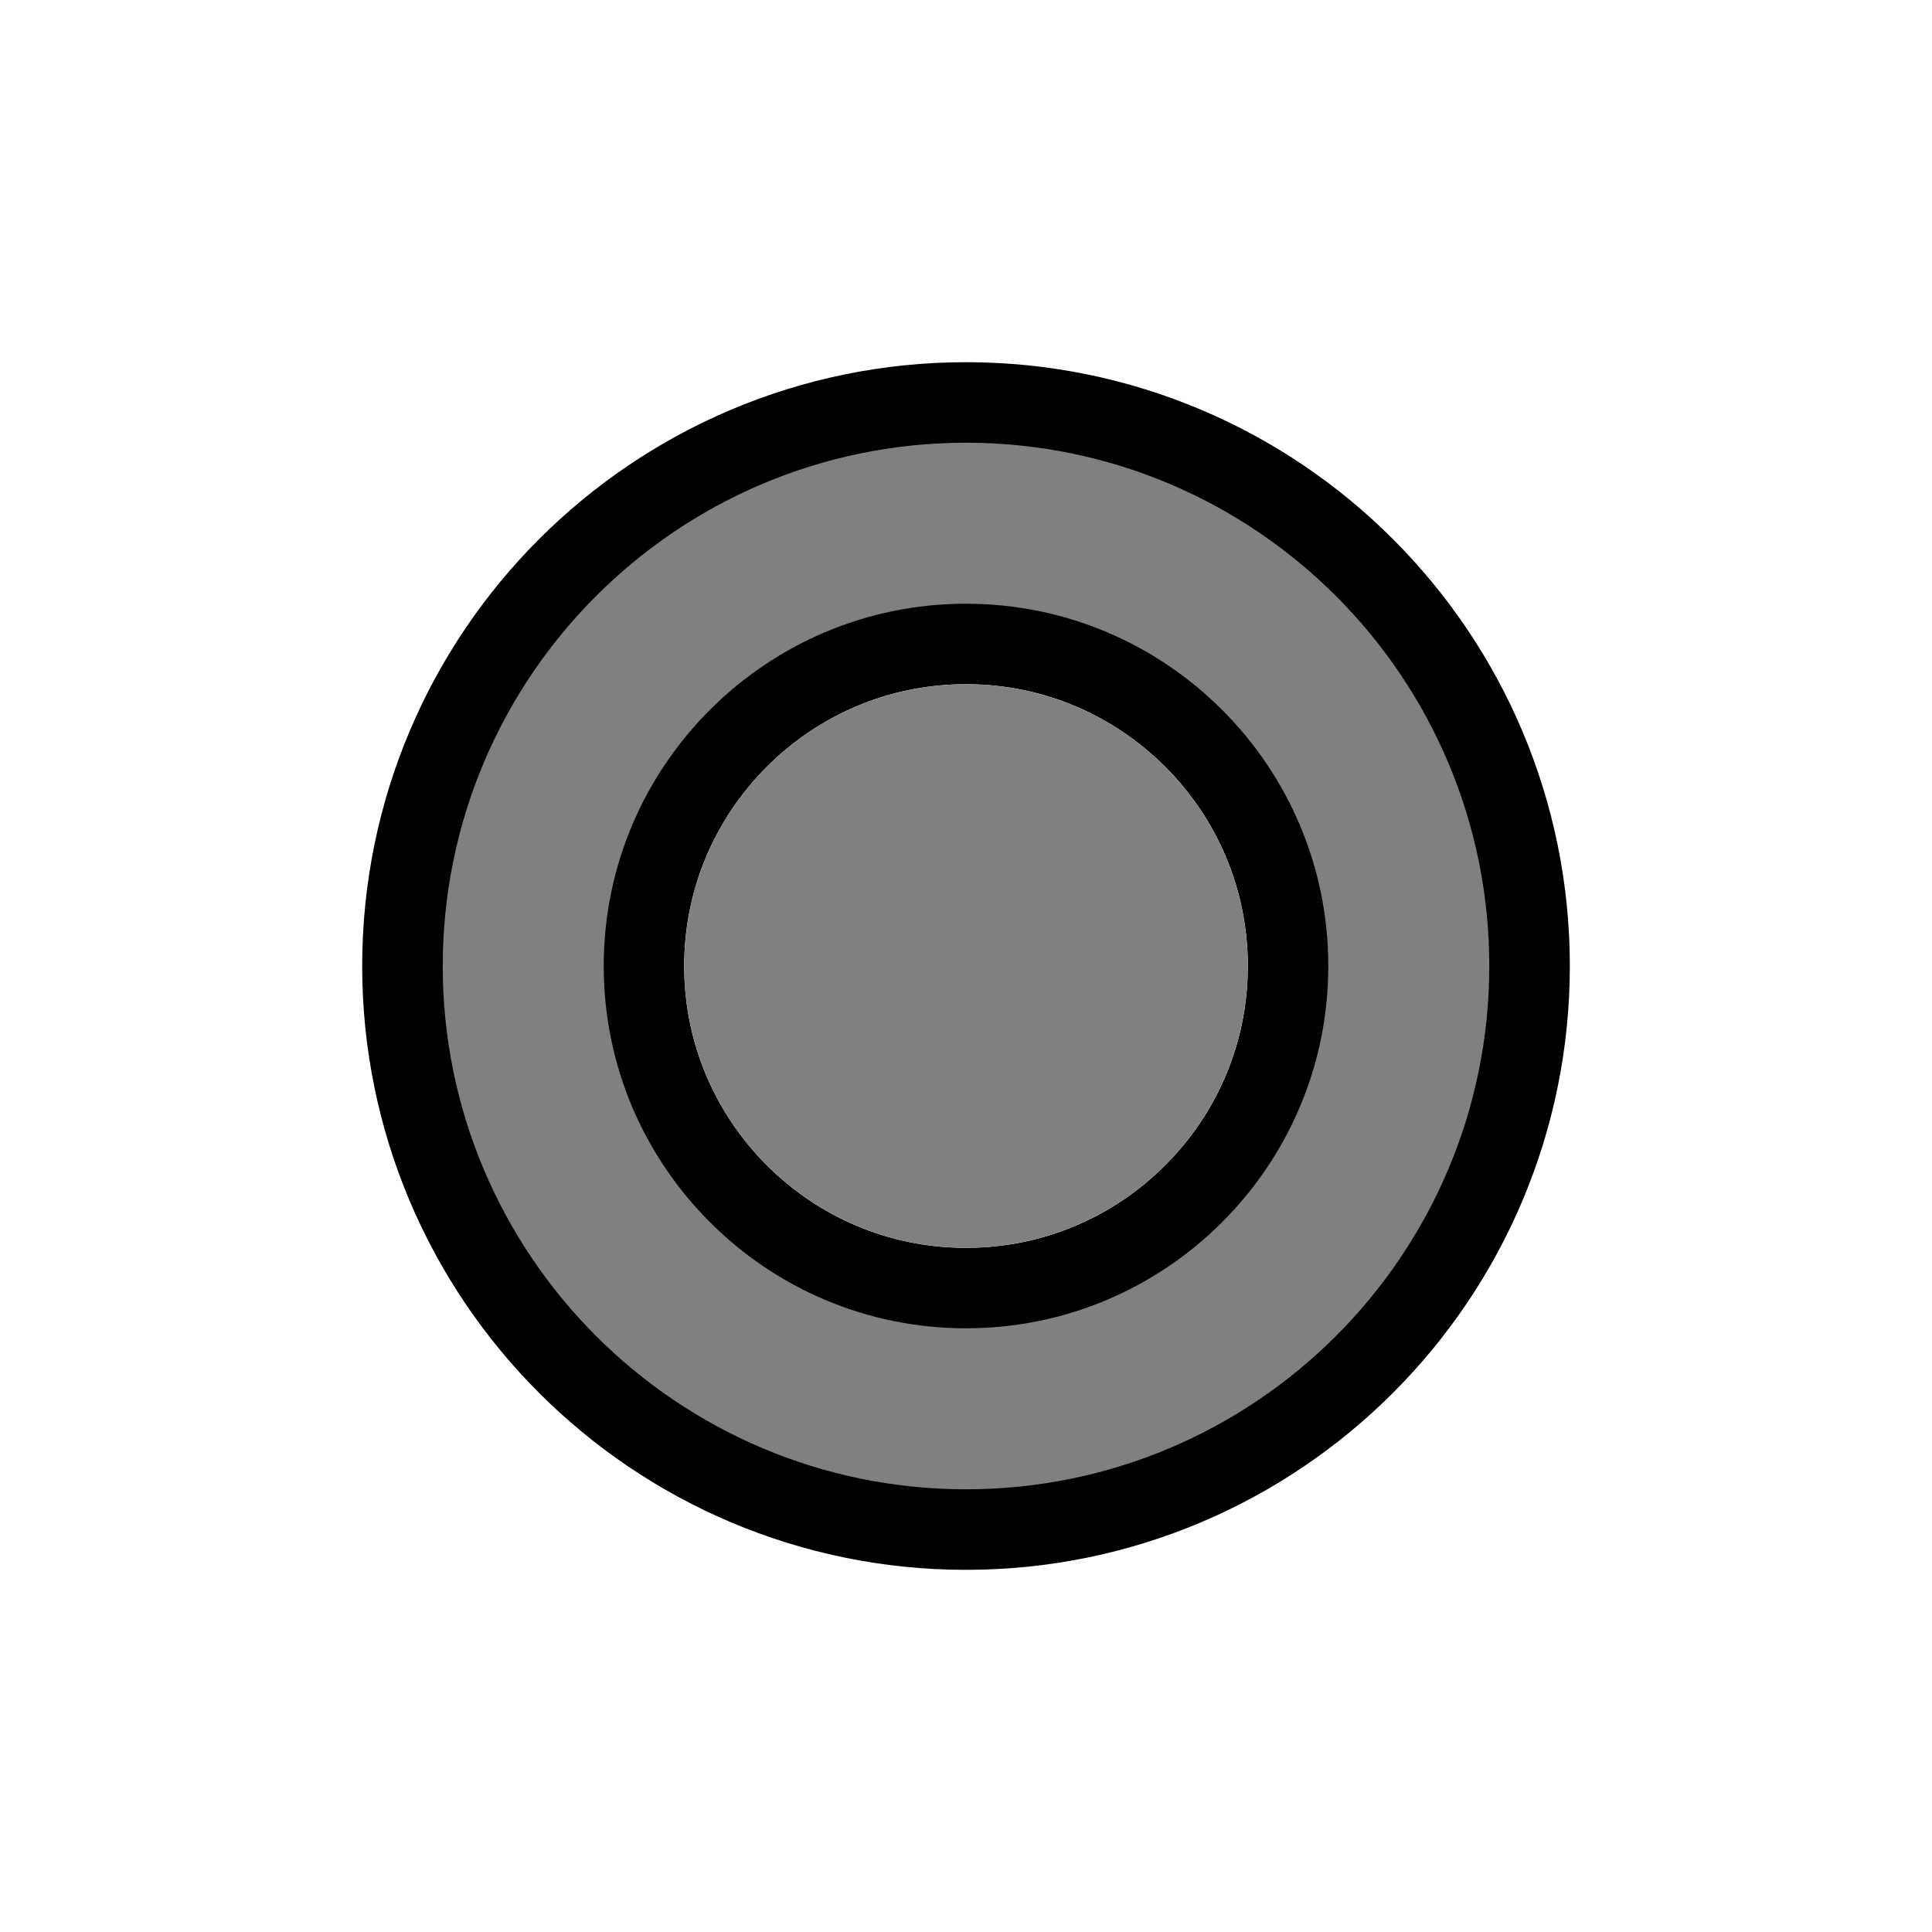
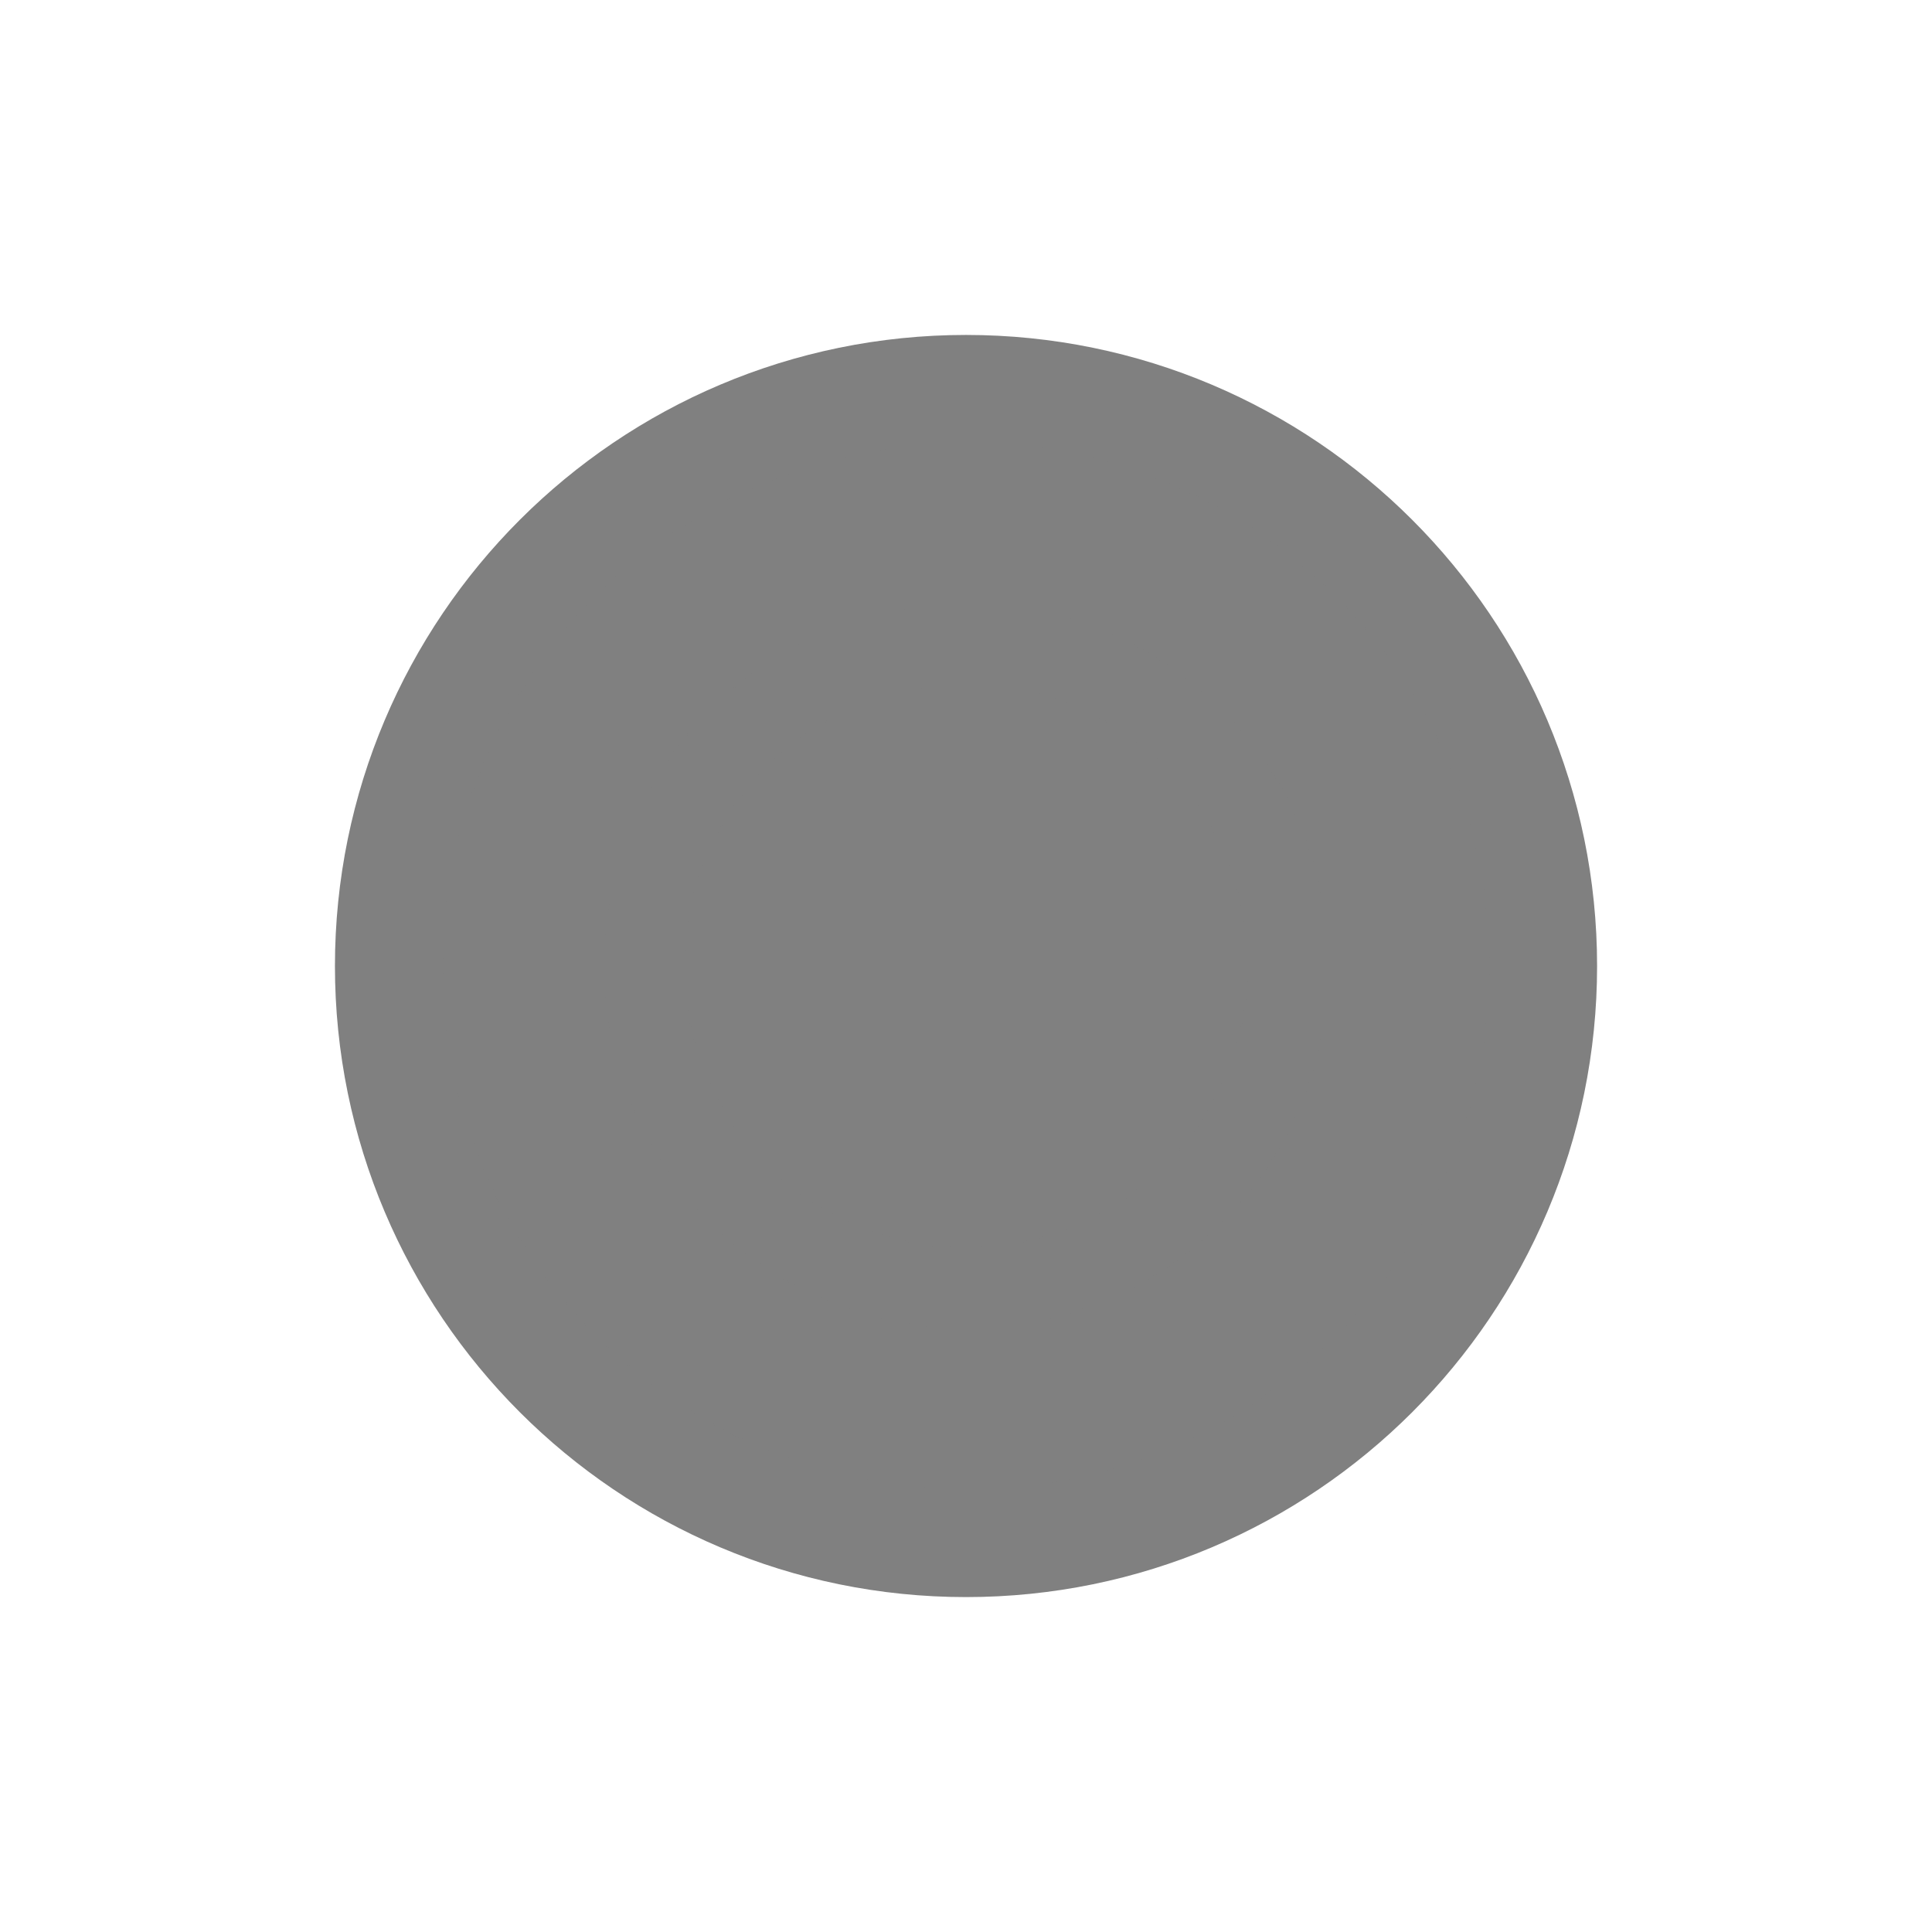
<svg xmlns="http://www.w3.org/2000/svg" viewBox="0 0 60 60" version="1.0">
-   <path d="M54.377 30c0 13.456-10.921 24.377-24.377 24.377S5.623 43.456 5.623 30 16.544 5.623 30 5.623 54.377 16.544 54.377 30z" style="stroke-linejoin:round;color:black;display:block;stroke:black;stroke-linecap:round;stroke-width:17.726;fill:none" transform="translate(13.076 13.076) scale(.56415)" />
-   <path d="M54.375 30c0 13.455-10.92 24.375-24.375 24.375S5.625 43.455 5.625 30 16.545 5.625 30 5.625 54.375 16.545 54.375 30z" style="stroke-linejoin:round;color:black;display:block;stroke:gray;stroke-linecap:round;stroke-width:8.863;fill:none" transform="translate(13.076 13.076) scale(.56415)" />
+   <path d="M54.377 30c0 13.456-10.921 24.377-24.377 24.377S5.623 43.456 5.623 30 16.544 5.623 30 5.623 54.377 16.544 54.377 30z" style="stroke-linejoin:round;color:gray;display:block;stroke:gray;stroke-linecap:round;stroke-width:20.726;fill:none" transform="translate(13.076 13.076) scale(.56415)" />
+   <path d="M54.375 30c0 13.455-10.92 24.375-24.375 24.375S5.625 43.455 5.625 30 16.545 5.625 30 5.625 54.375 16.545 54.375 30z" style="stroke-linejoin:round;color:gray;display:block;stroke:gray;stroke-linecap:round;stroke-width:8.863;fill:none" transform="translate(13.076 13.076) scale(.56415)" />
  <path style="color:gray;display:block;fill:gray" d="M38.75 30c0 4.83-3.92 8.75-8.75 8.75s-8.75-3.92-8.75-8.75 3.92-8.75 8.75-8.75 8.75 3.92 8.75 8.75z" />
</svg>
